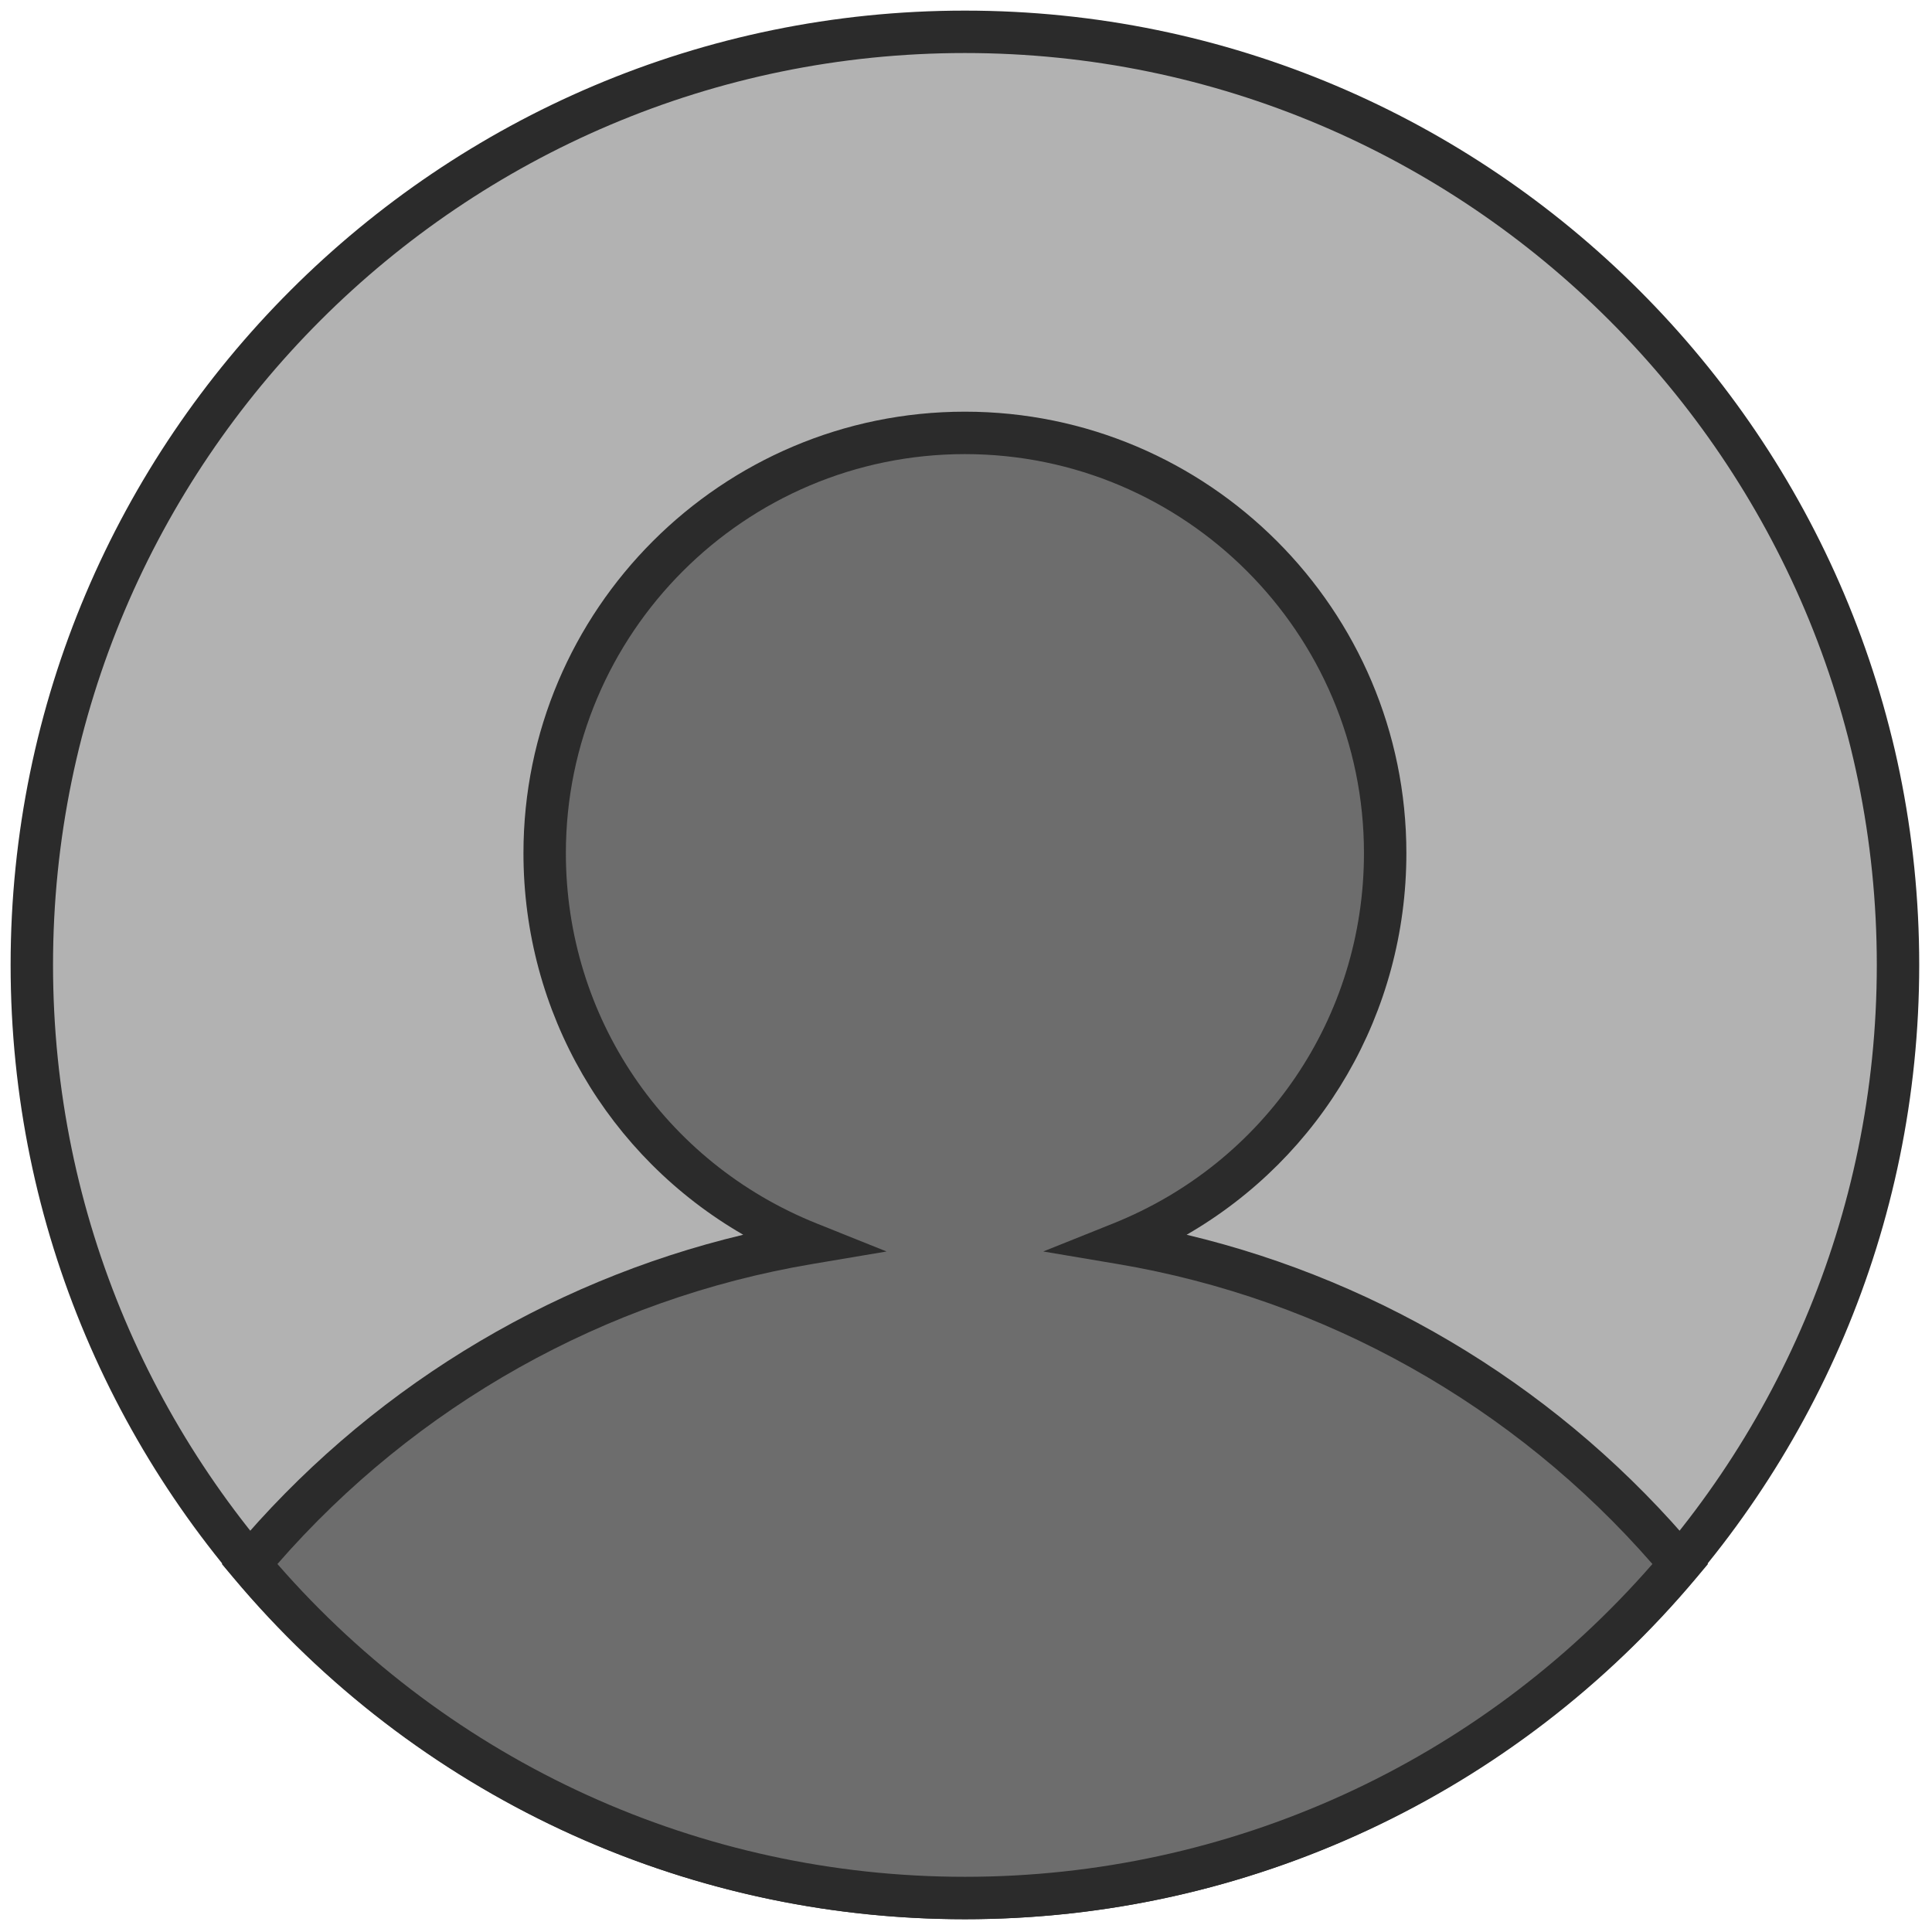
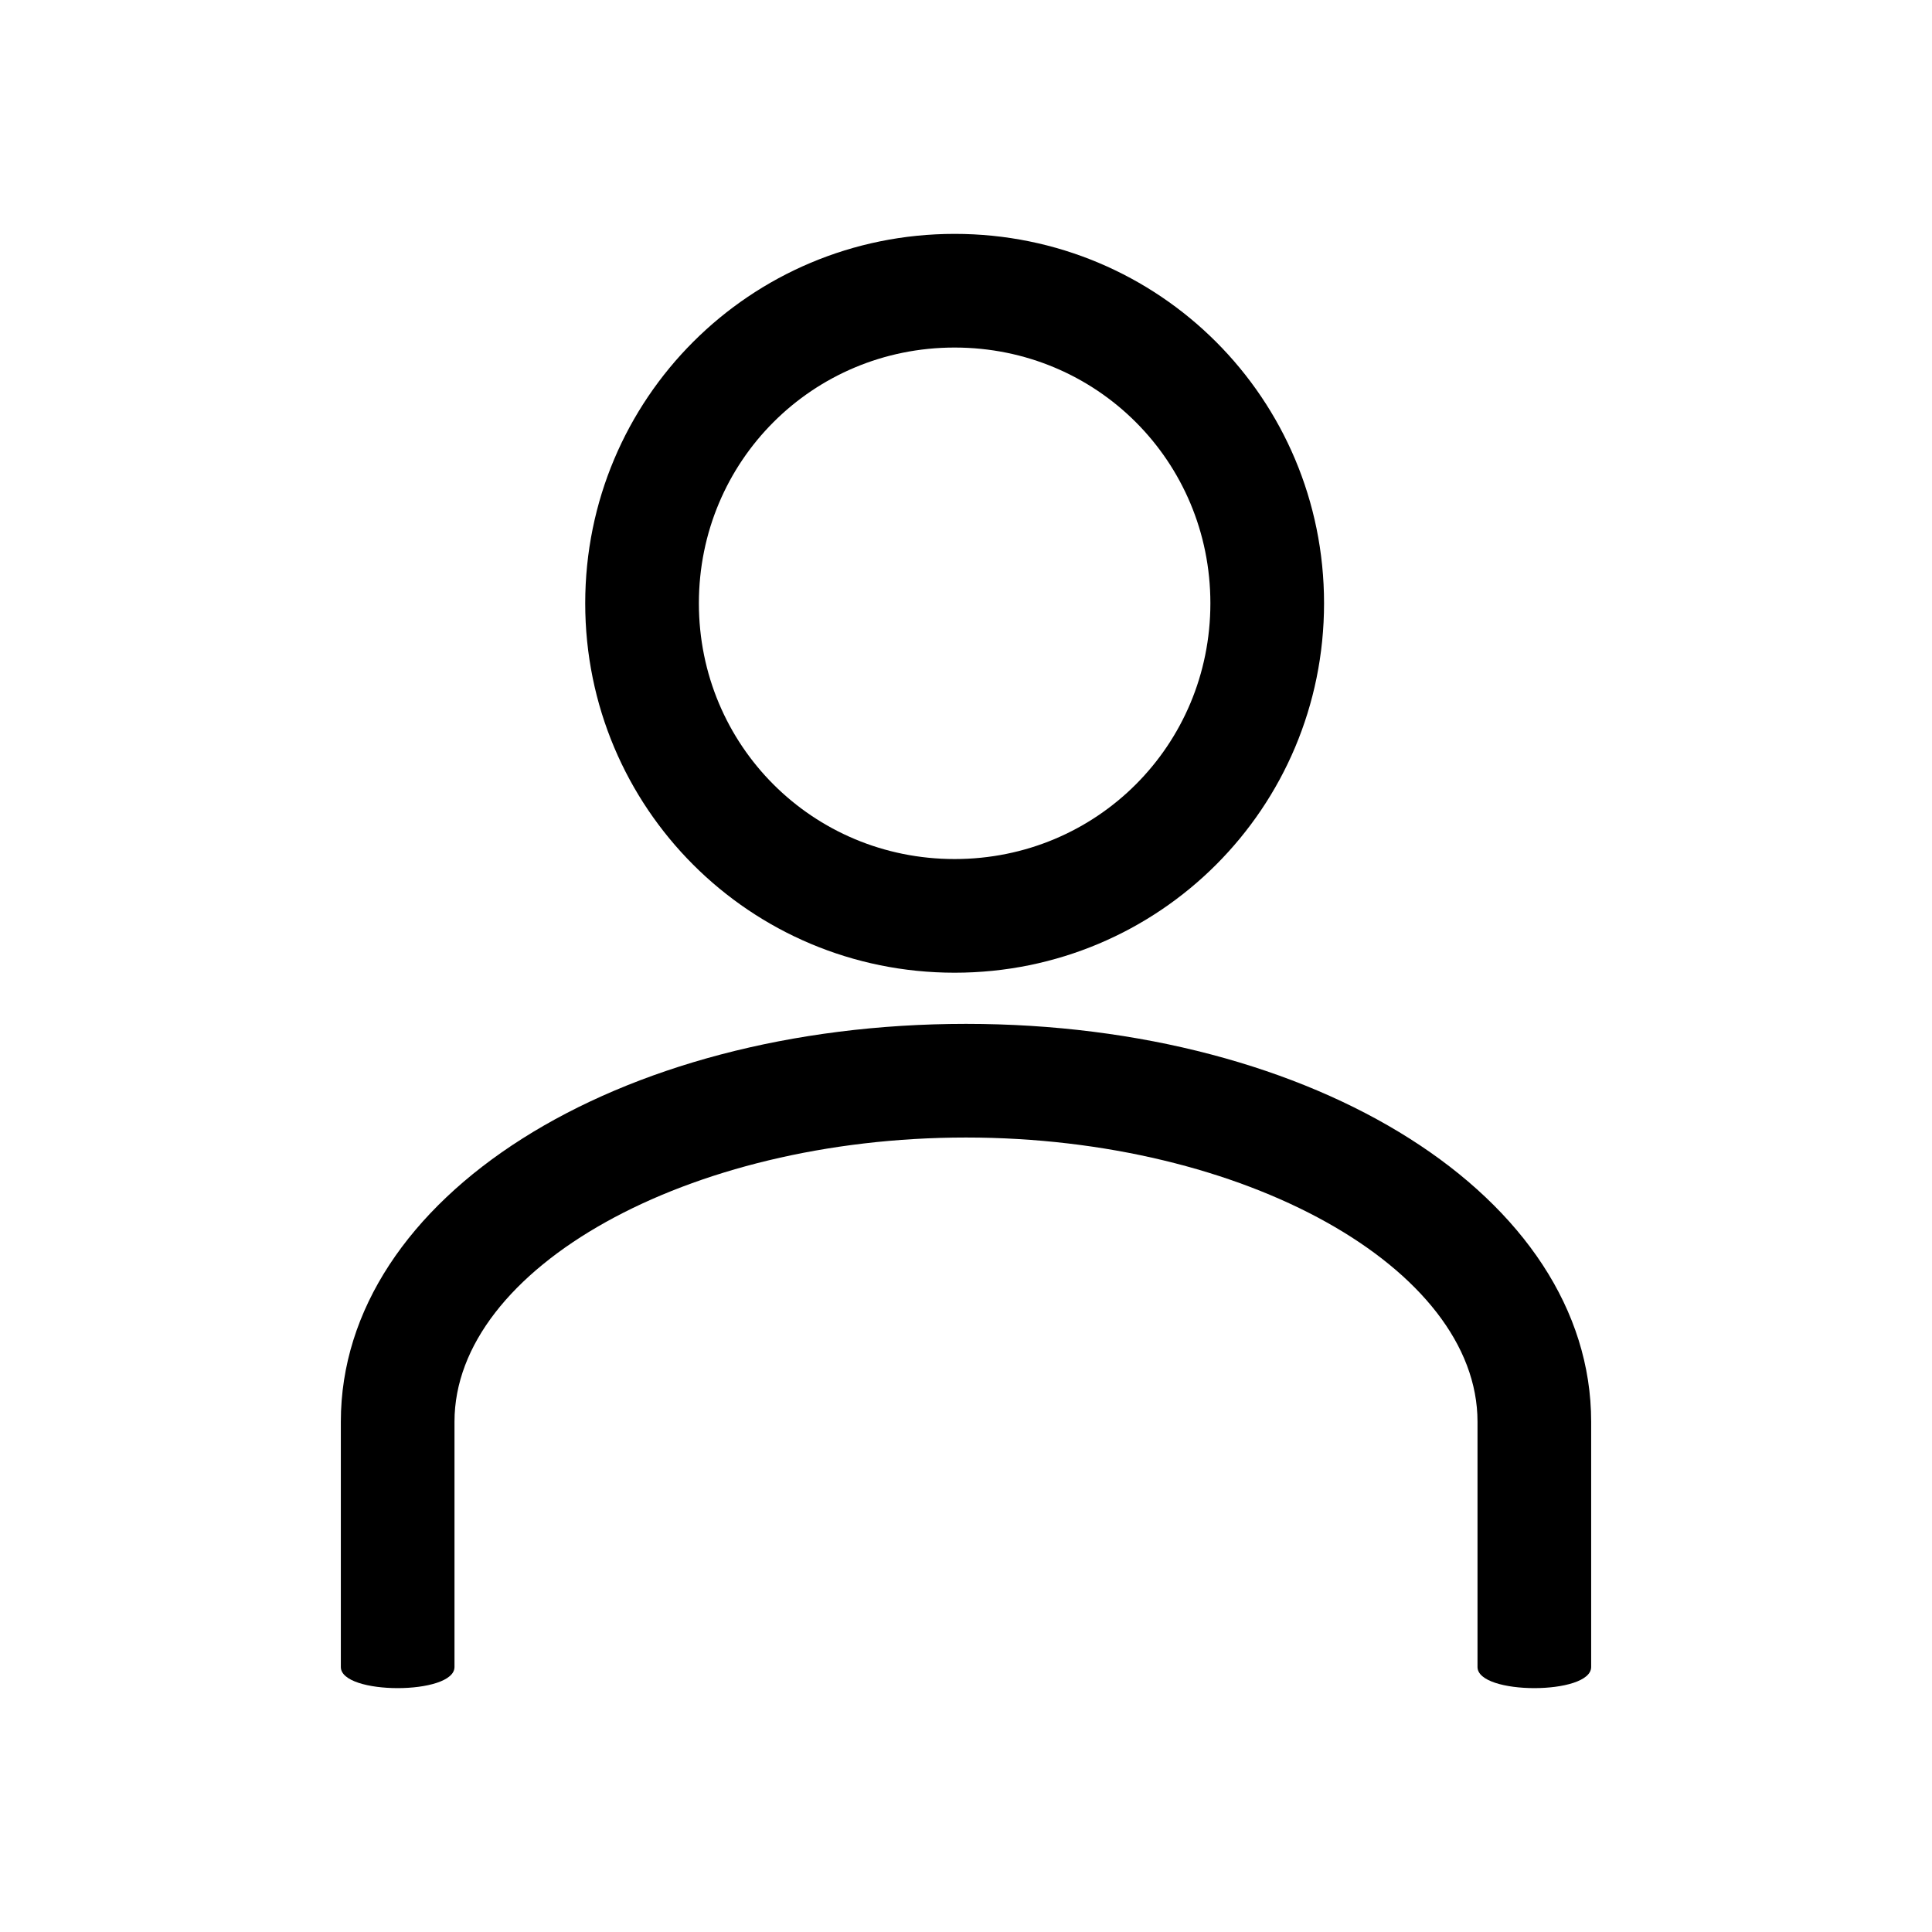
- <svg xmlns="http://www.w3.org/2000/svg" version="1.1" width="256" height="256" viewBox="0 0 256 256" xml:space="preserve">
-   <defs>
- </defs>
-   <g style="stroke: none; stroke-width: 0; stroke-dasharray: none; stroke-linecap: butt; stroke-linejoin: miter; stroke-miterlimit: 10; fill: none; fill-rule: nonzero; opacity: 1;" transform="translate(1.406593 1.406593) scale(2.81 2.81)">
-     <circle cx="45" cy="45" r="44" style="stroke: none; stroke-width: 1; stroke-dasharray: none; stroke-linecap: butt; stroke-linejoin: miter; stroke-miterlimit: 10; fill: rgb(178,178,178); fill-rule: nonzero; opacity: 1;" transform="  matrix(1 0 0 1 0 0) " />
-     <circle cx="44.997" cy="39.727" r="19.817" style="stroke: none; stroke-width: 1; stroke-dasharray: none; stroke-linecap: butt; stroke-linejoin: miter; stroke-miterlimit: 10; fill: rgb(109,109,109); fill-rule: nonzero; opacity: 1;" transform="  matrix(1 0 0 1 0 0) " />
-     <path d="M 11.266 73.25 C 19.337 63.622 31.454 57.5 45 57.5 c 13.546 0 25.663 6.122 33.734 15.75 l 0 0 C 70.663 82.878 58.547 89 45 89 C 31.454 89 19.337 82.878 11.266 73.25 L 11.266 73.25 z" style="stroke: none; stroke-width: 1; stroke-dasharray: none; stroke-linecap: butt; stroke-linejoin: miter; stroke-miterlimit: 10; fill: rgb(109,109,109); fill-rule: nonzero; opacity: 1;" transform=" matrix(1 0 0 1 0 0) " stroke-linecap="round" />
-     <path d="M 45 90 C 20.187 90 0 69.813 0 45 C 0 20.187 20.187 0 45 0 c 24.813 0 45 20.187 45 45 C 90 69.813 69.813 90 45 90 z M 45 2 C 21.29 2 2 21.29 2 45 c 0 23.71 19.29 43 43 43 c 23.71 0 43 -19.29 43 -43 C 88 21.29 68.71 2 45 2 z" style="stroke: none; stroke-width: 1; stroke-dasharray: none; stroke-linecap: butt; stroke-linejoin: miter; stroke-miterlimit: 10; fill: rgb(43,43,43); fill-rule: nonzero; opacity: 1;" transform=" matrix(1 0 0 1 0 0) " stroke-linecap="round" />
-     <path d="M 78.734 73.25 c -6.576 -7.844 -15.837 -13.358 -26.368 -15.133 c 7.294 -2.925 12.451 -10.048 12.451 -18.387 c 0 -10.945 -8.873 -19.817 -19.817 -19.817 S 25.183 28.785 25.183 39.73 c 0 8.339 5.157 15.462 12.451 18.387 c -10.531 1.775 -19.793 7.29 -26.368 15.133 v 0 C 19.337 82.878 31.454 89 45 89 C 58.547 89 70.663 82.878 78.734 73.25 L 78.734 73.25 z" style="stroke: none; stroke-width: 1; stroke-dasharray: none; stroke-linecap: butt; stroke-linejoin: miter; stroke-miterlimit: 10; fill: rgb(109,109,109); fill-rule: nonzero; opacity: 1;" transform=" matrix(1 0 0 1 0 0) " stroke-linecap="round" />
-     <path d="M 45 90 c -13.344 0 -25.919 -5.871 -34.5 -16.107 L 9.961 73.25 l 0.539 -0.643 c 6.239 -7.441 14.692 -12.654 24.046 -14.883 c -6.379 -3.687 -10.363 -10.467 -10.363 -17.995 c 0 -11.479 9.339 -20.817 20.817 -20.817 s 20.817 9.339 20.817 20.817 c 0 7.528 -3.983 14.309 -10.362 17.995 c 9.354 2.229 17.808 7.441 24.046 14.883 l 0.538 0.643 l -0.538 0.643 C 70.919 84.129 58.344 90 45 90 z M 12.581 73.25 C 20.764 82.635 32.531 88 45 88 c 12.47 0 24.236 -5.365 32.419 -14.75 C 70.887 65.761 61.964 60.748 52.2 59.104 l -3.506 -0.591 l 3.3 -1.323 c 7.183 -2.882 11.823 -9.734 11.823 -17.46 c 0 -10.376 -8.441 -18.817 -18.817 -18.817 s -18.817 8.441 -18.817 18.817 c 0 7.726 4.641 14.578 11.823 17.46 l 3.3 1.323 L 37.8 59.104 C 28.037 60.748 19.114 65.76 12.581 73.25 z" style="stroke: none; stroke-width: 1; stroke-dasharray: none; stroke-linecap: butt; stroke-linejoin: miter; stroke-miterlimit: 10; fill: rgb(43,43,43); fill-rule: nonzero; opacity: 1;" transform=" matrix(1 0 0 1 0 0) " stroke-linecap="round" />
+ <svg xmlns="http://www.w3.org/2000/svg" width="100%" height="100%" viewBox="0 0 64 64" version="1.1" xml:space="preserve" style="fill-rule:evenodd;clip-rule:evenodd;stroke-linejoin:round;stroke-miterlimit:2;">
+   <g transform="matrix(1,0,0,1,-1216,-192)">
+     <rect id="Icons" x="0" y="0" width="1280" height="800" style="fill:none;" />
+     <g id="Icons1">
+       <g id="Strike">
+             </g>
+       <g id="H1">
+             </g>
+       <g id="H2">
+             </g>
+       <g id="H3">
+             </g>
+       <g id="list-ul">
+             </g>
+       <g id="hamburger-1">
+             </g>
+       <g id="hamburger-2">
+             </g>
+       <g id="list-ol">
+             </g>
+       <g id="list-task">
+             </g>
+       <g id="trash">
+             </g>
+       <g id="vertical-menu">
+             </g>
+       <g id="horizontal-menu">
+             </g>
+       <g id="sidebar-2">
+             </g>
+       <g id="Pen">
+             </g>
+       <g id="Pen1">
+             </g>
+       <g id="clock">
+             </g>
+       <g id="external-link">
+             </g>
+       <g id="hr">
+             </g>
+       <g id="info">
+             </g>
+       <g id="warning">
+             </g>
+       <g id="plus-circle">
+             </g>
+       <g id="minus-circle">
+             </g>
+       <g id="vue">
+             </g>
+       <g id="cog">
+             </g>
+       <g id="logo">
+             </g>
+       <g id="eye-slash">
+             </g>
+       <g id="eye">
+             </g>
+       <g id="toggle-off">
+             </g>
+       <g id="shredder">
+             </g>
+       <g id="spinner--loading--dots-">
+             </g>
+       <g id="react">
+             </g>
+       <g id="user" transform="matrix(1.03547,0,0,1.03547,1248,223.874)">
+         <g transform="matrix(1,0,0,1,-50.4,-43.8)">
+           <g transform="matrix(0.909091,0,0,0.909091,4.58182,1.86364)">
+             <path d="M50,46.5C42.8,46.5 37,40.7 37,33.5C37,26.3 42.8,20.5 50,20.5C57.2,20.5 63,26.3 63,33.5C63,40.7 57.2,46.5 50,46.5ZM50,24.5C45,24.5 41,28.5 41,33.5C41,38.5 45,42.5 50,42.5C55,42.5 59,38.5 59,33.5C59,28.5 55,24.5 50,24.5Z" style="fill-rule:nonzero;" />
+           </g>
+           <path d="M34.036,58.5L34.036,66.348C34.036,67.249 30.4,67.249 30.4,66.348L30.4,58.5C30.4,51.318 39.218,45.773 50.4,45.773C61.582,45.773 70.4,51.318 70.4,58.5L70.4,66.348C70.4,67.249 66.764,67.249 66.764,66.348L66.764,58.5C66.764,53.591 59.309,49.409 50.4,49.409C41.491,49.409 34.036,53.591 34.036,58.5Z" style="fill-rule:nonzero;" />
+         </g>
+       </g>
+     </g>
  </g>
</svg>
